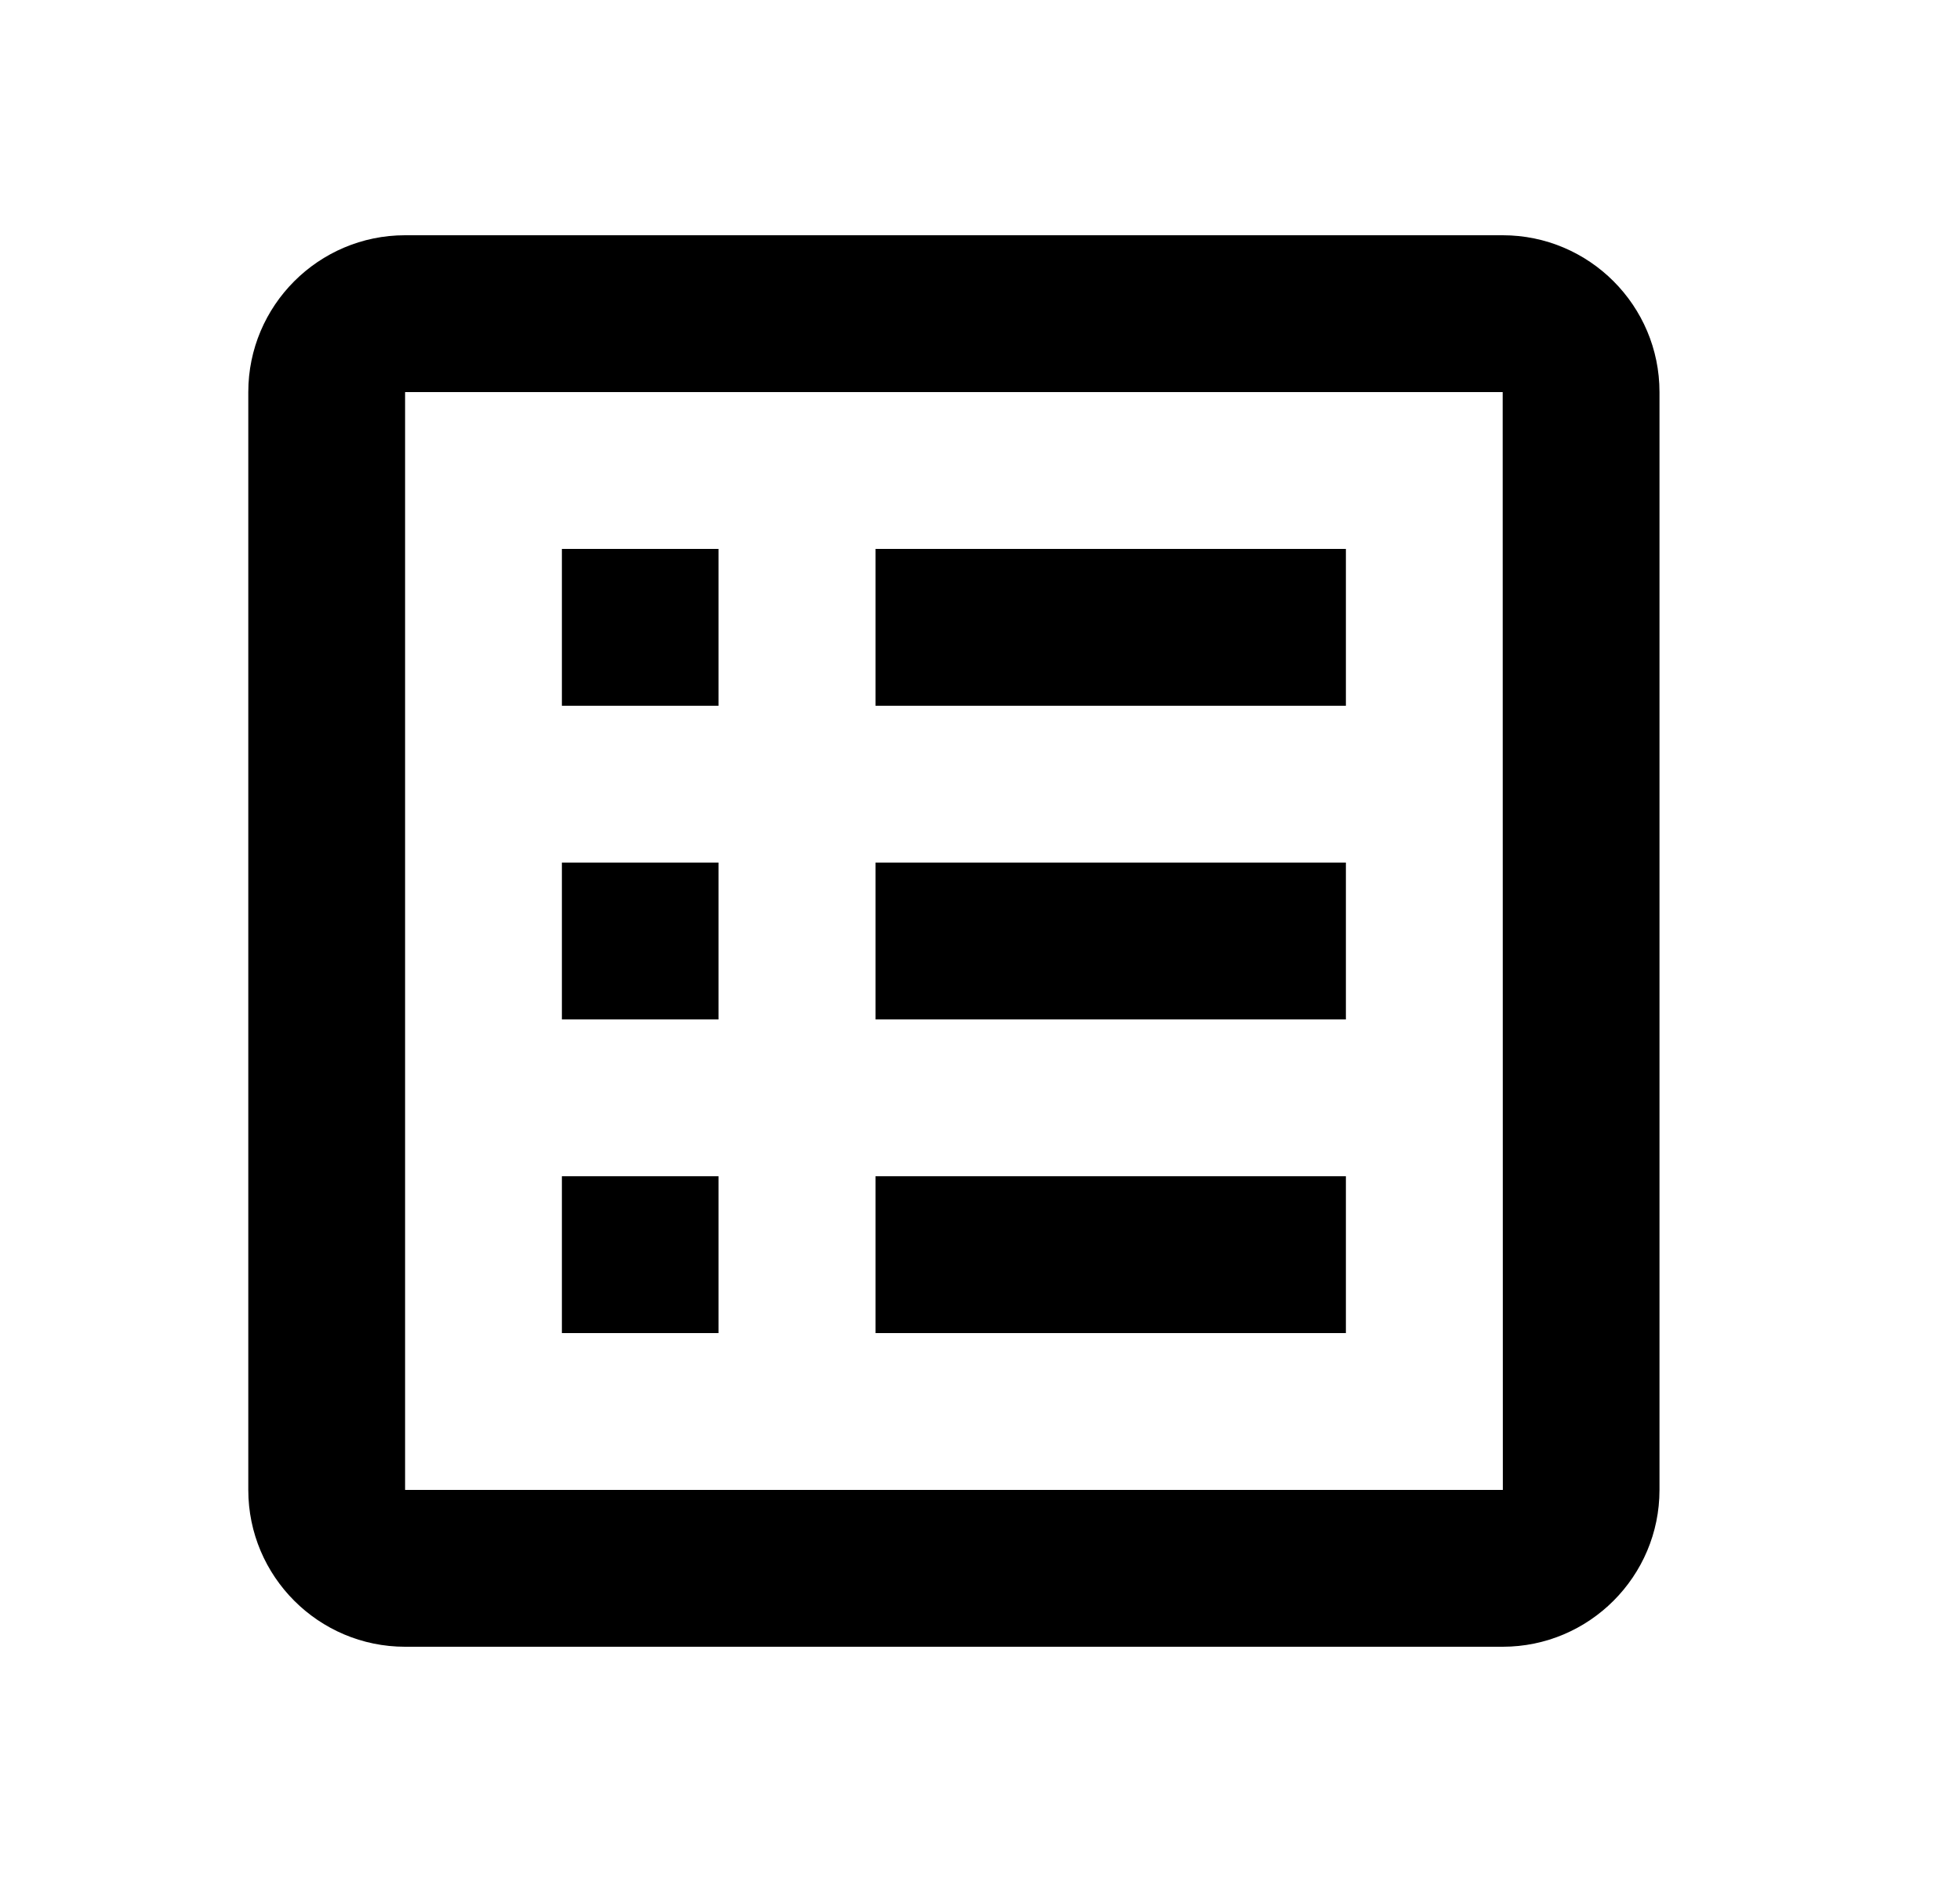
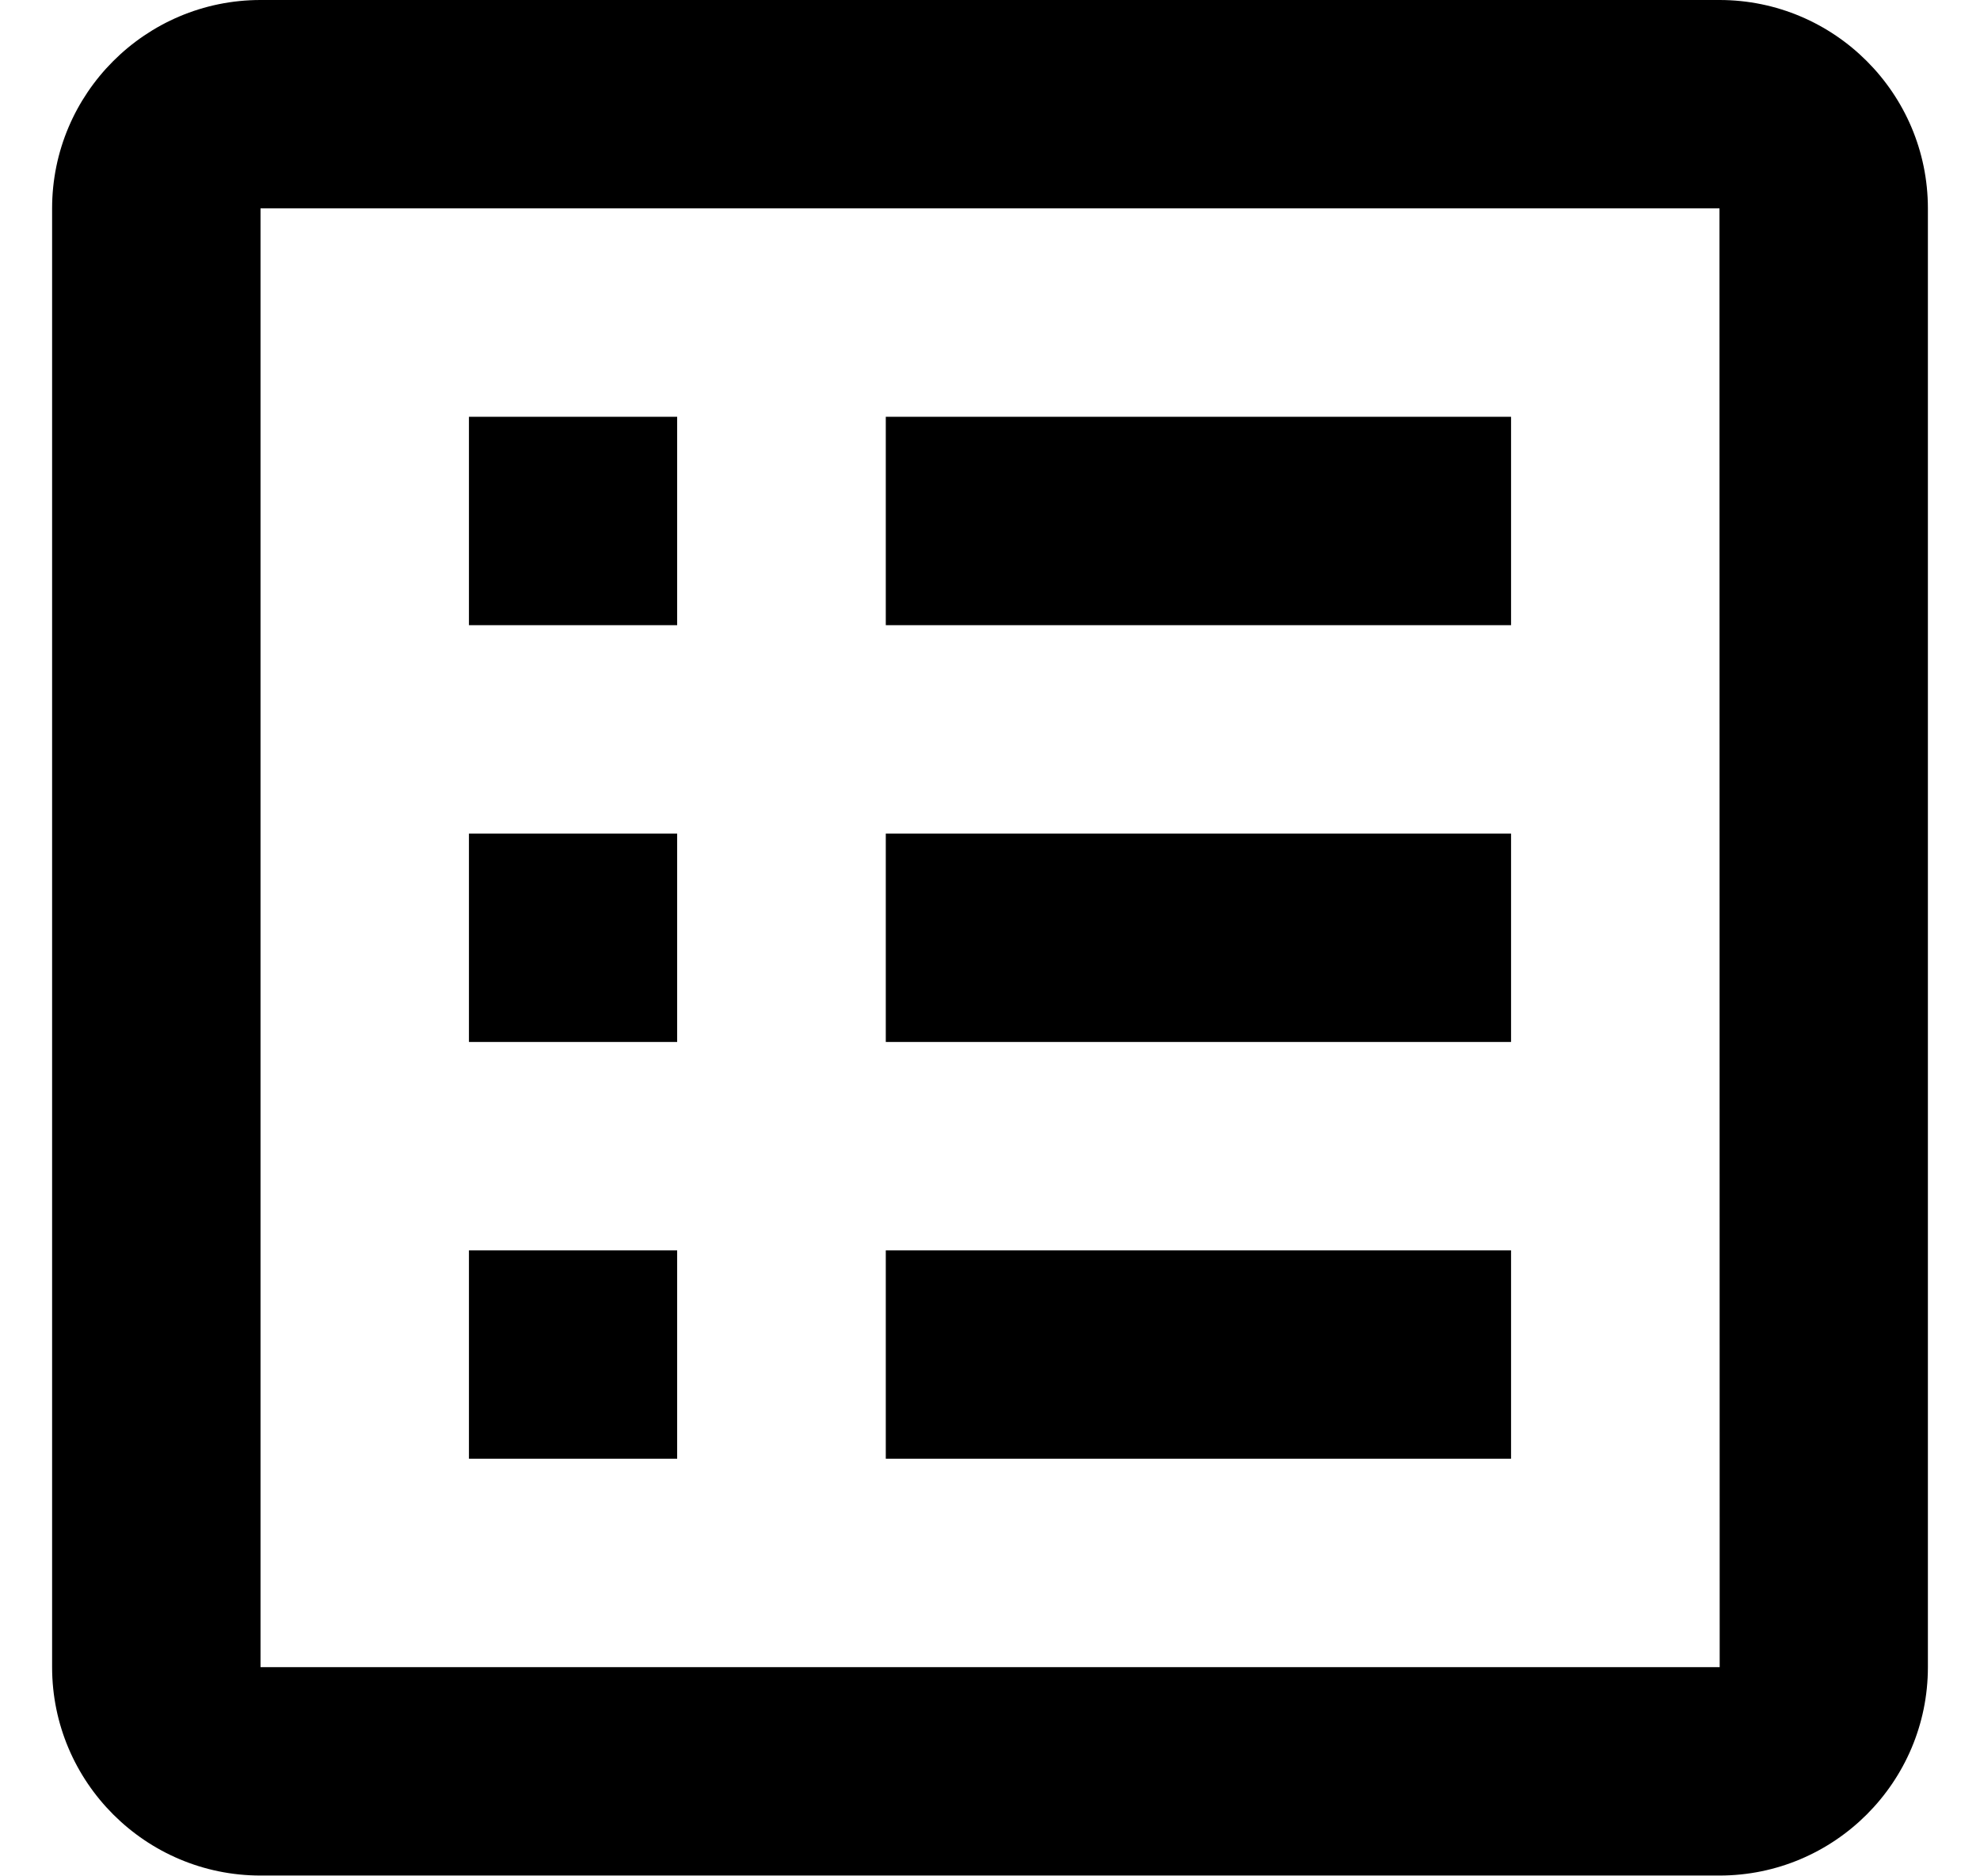
- <svg xmlns="http://www.w3.org/2000/svg" width="25" height="24" viewBox="0 0 25 24" fill="none">
-   <path d="M21.167 5C21.167 3.897 20.27 3 19.167 3H5.167C4.064 3 3.167 3.897 3.167 5V19C3.167 20.103 4.064 21 5.167 21H19.167C20.27 21 21.167 20.103 21.167 19V5ZM5.167 19V5H19.167L19.169 19H5.167Z" fill="black" />
-   <path d="M7.167 7H9.165V9H7.167V7ZM11.167 7H17.167V9H11.167V7ZM7.167 11H9.165V13H7.167V11ZM11.167 11H17.167V13H11.167V11ZM7.167 15H9.165V17H7.167V15ZM11.167 15H17.167V17H11.167V15Z" fill="black" />
+ <svg xmlns="http://www.w3.org/2000/svg" width="19" height="18" viewBox="0 0 19 18" fill="none">
+   <path d="M18.5 2C18.5 0.897 17.603 0 16.5 0H2.5C1.397 0 0.5 0.897 0.5 2V16C0.5 17.103 1.397 18 2.5 18H16.5C17.603 18 18.5 17.103 18.5 16V2ZM2.5 16V2H16.5L16.502 16H2.5Z" fill="black" />
+   <path d="M4.5 4H6.498V6H4.5V4ZM8.5 4H14.5V6H8.5V4ZM4.5 8H6.498V10H4.5V8ZM8.5 8H14.5V10H8.5V8ZM4.5 12H6.498V14H4.5V12ZM8.5 12H14.5V14H8.5V12Z" fill="black" />
</svg>
